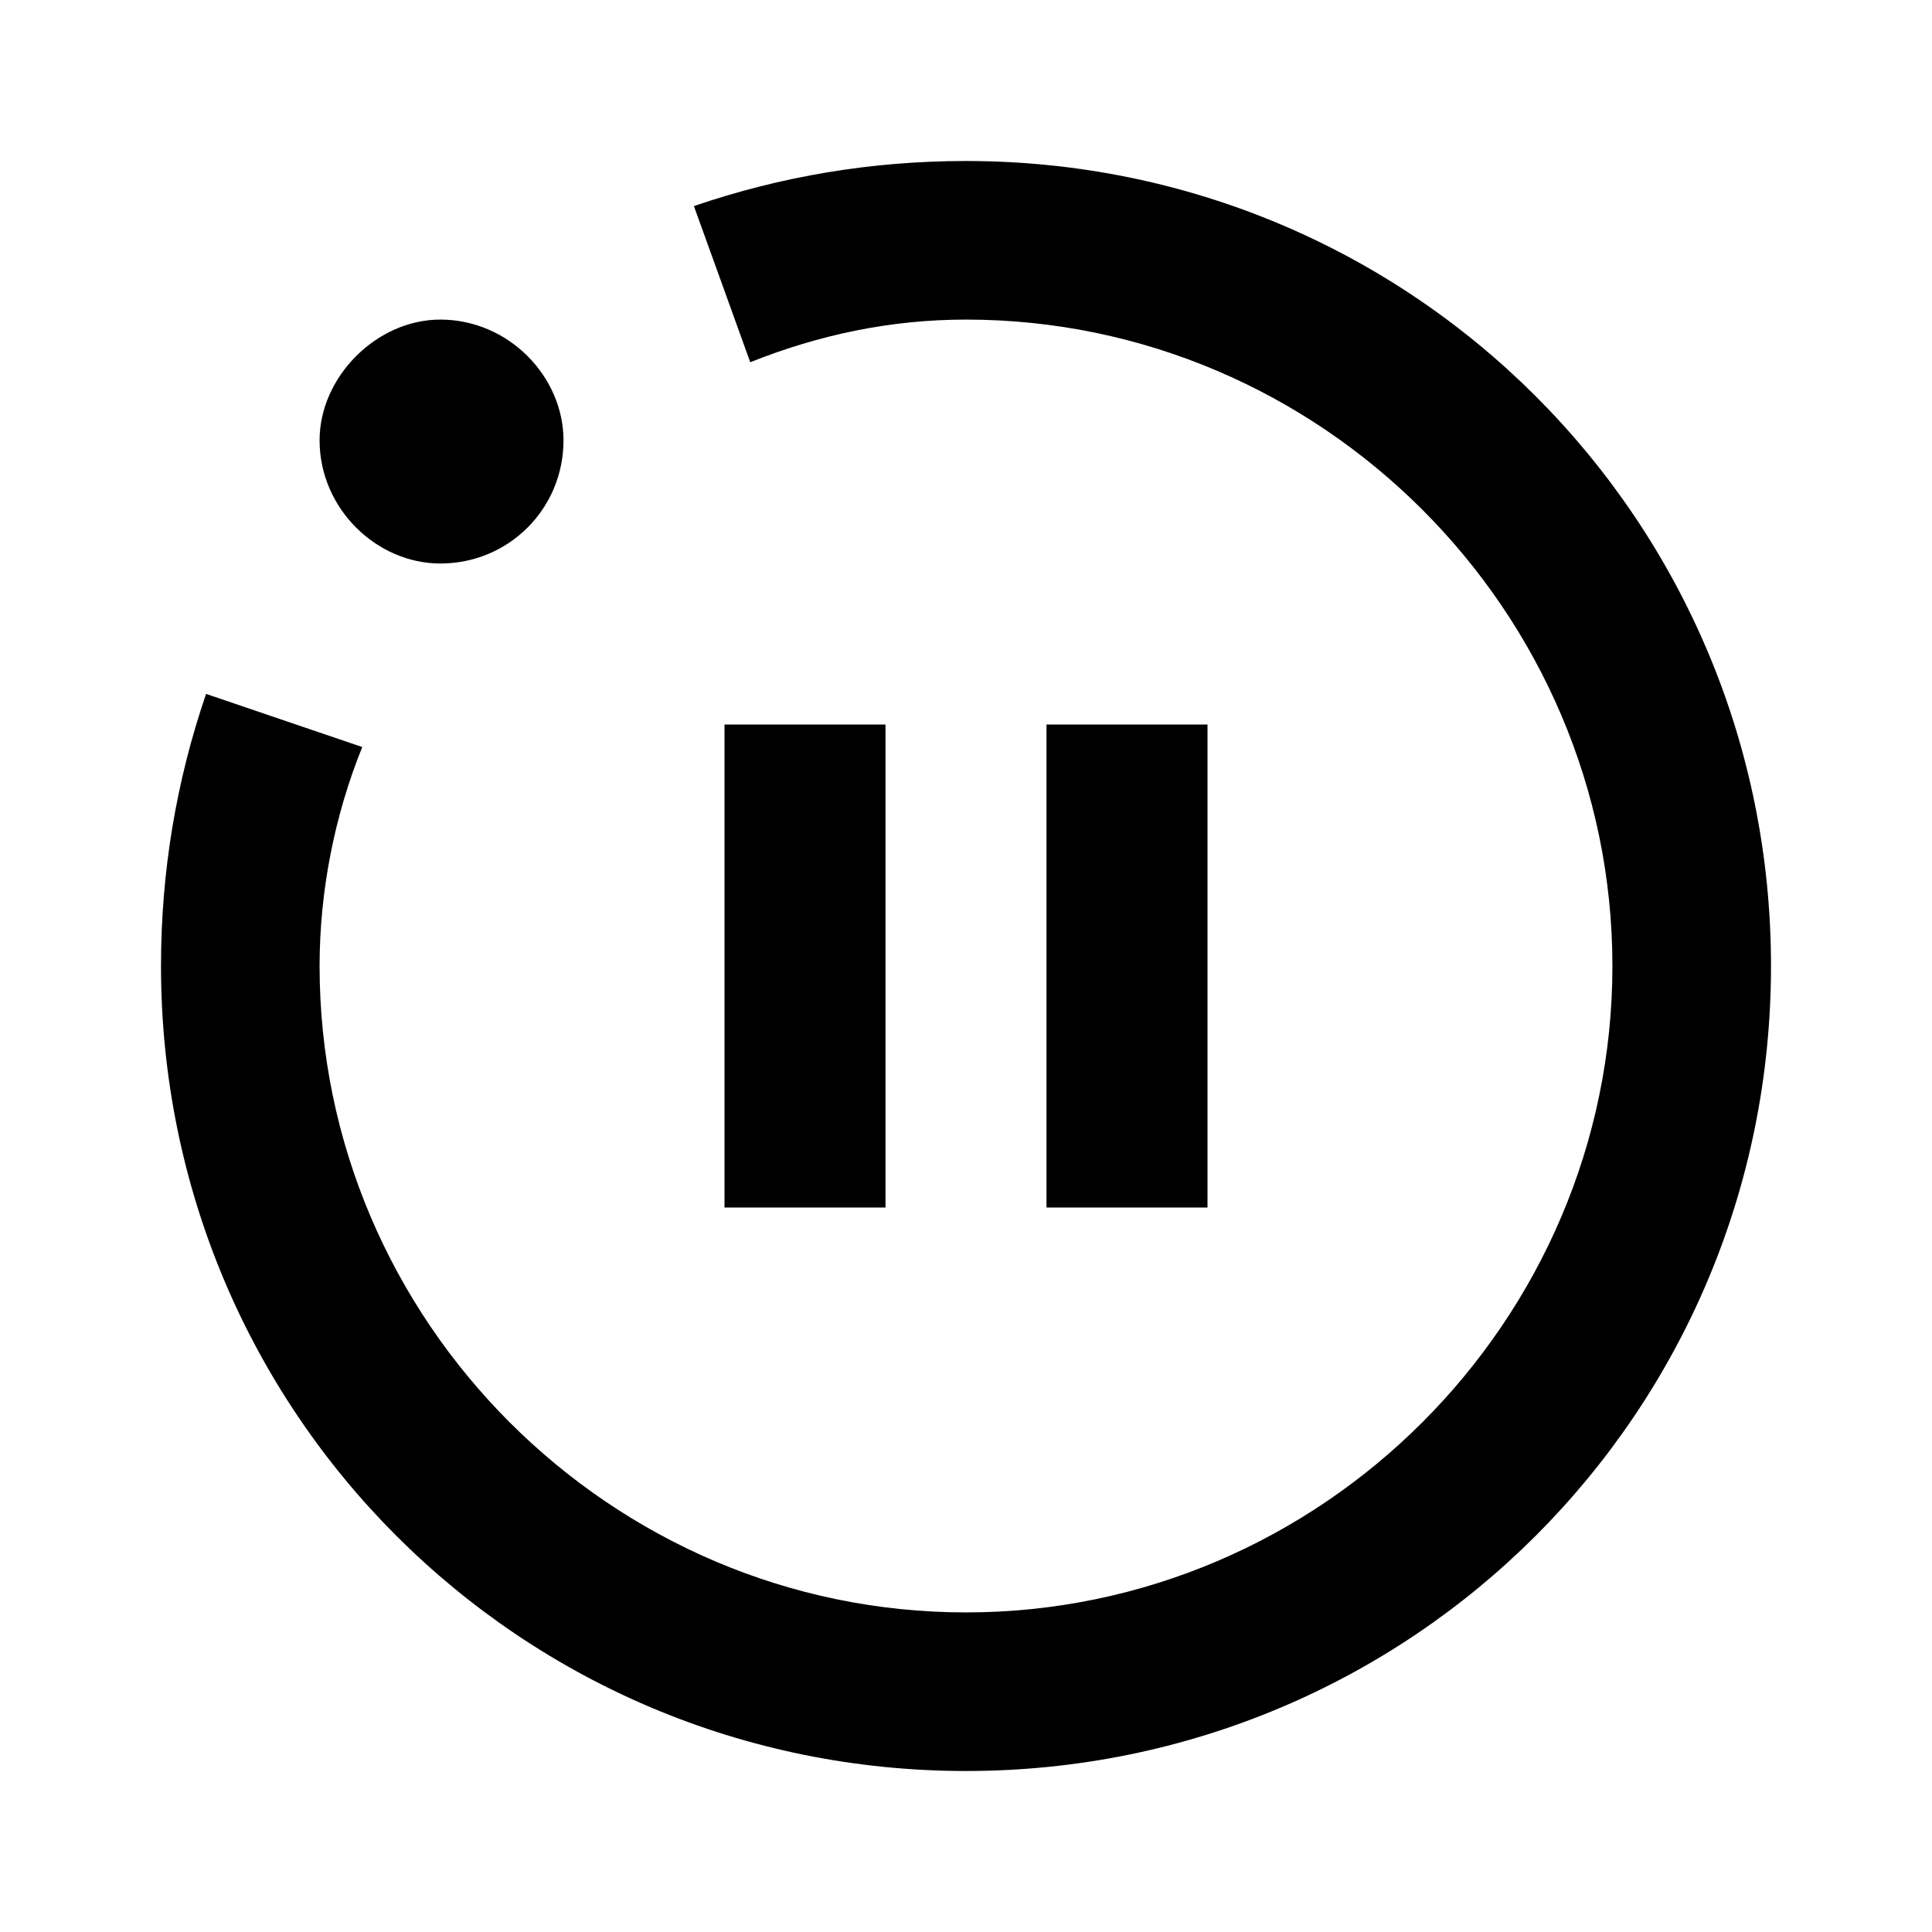
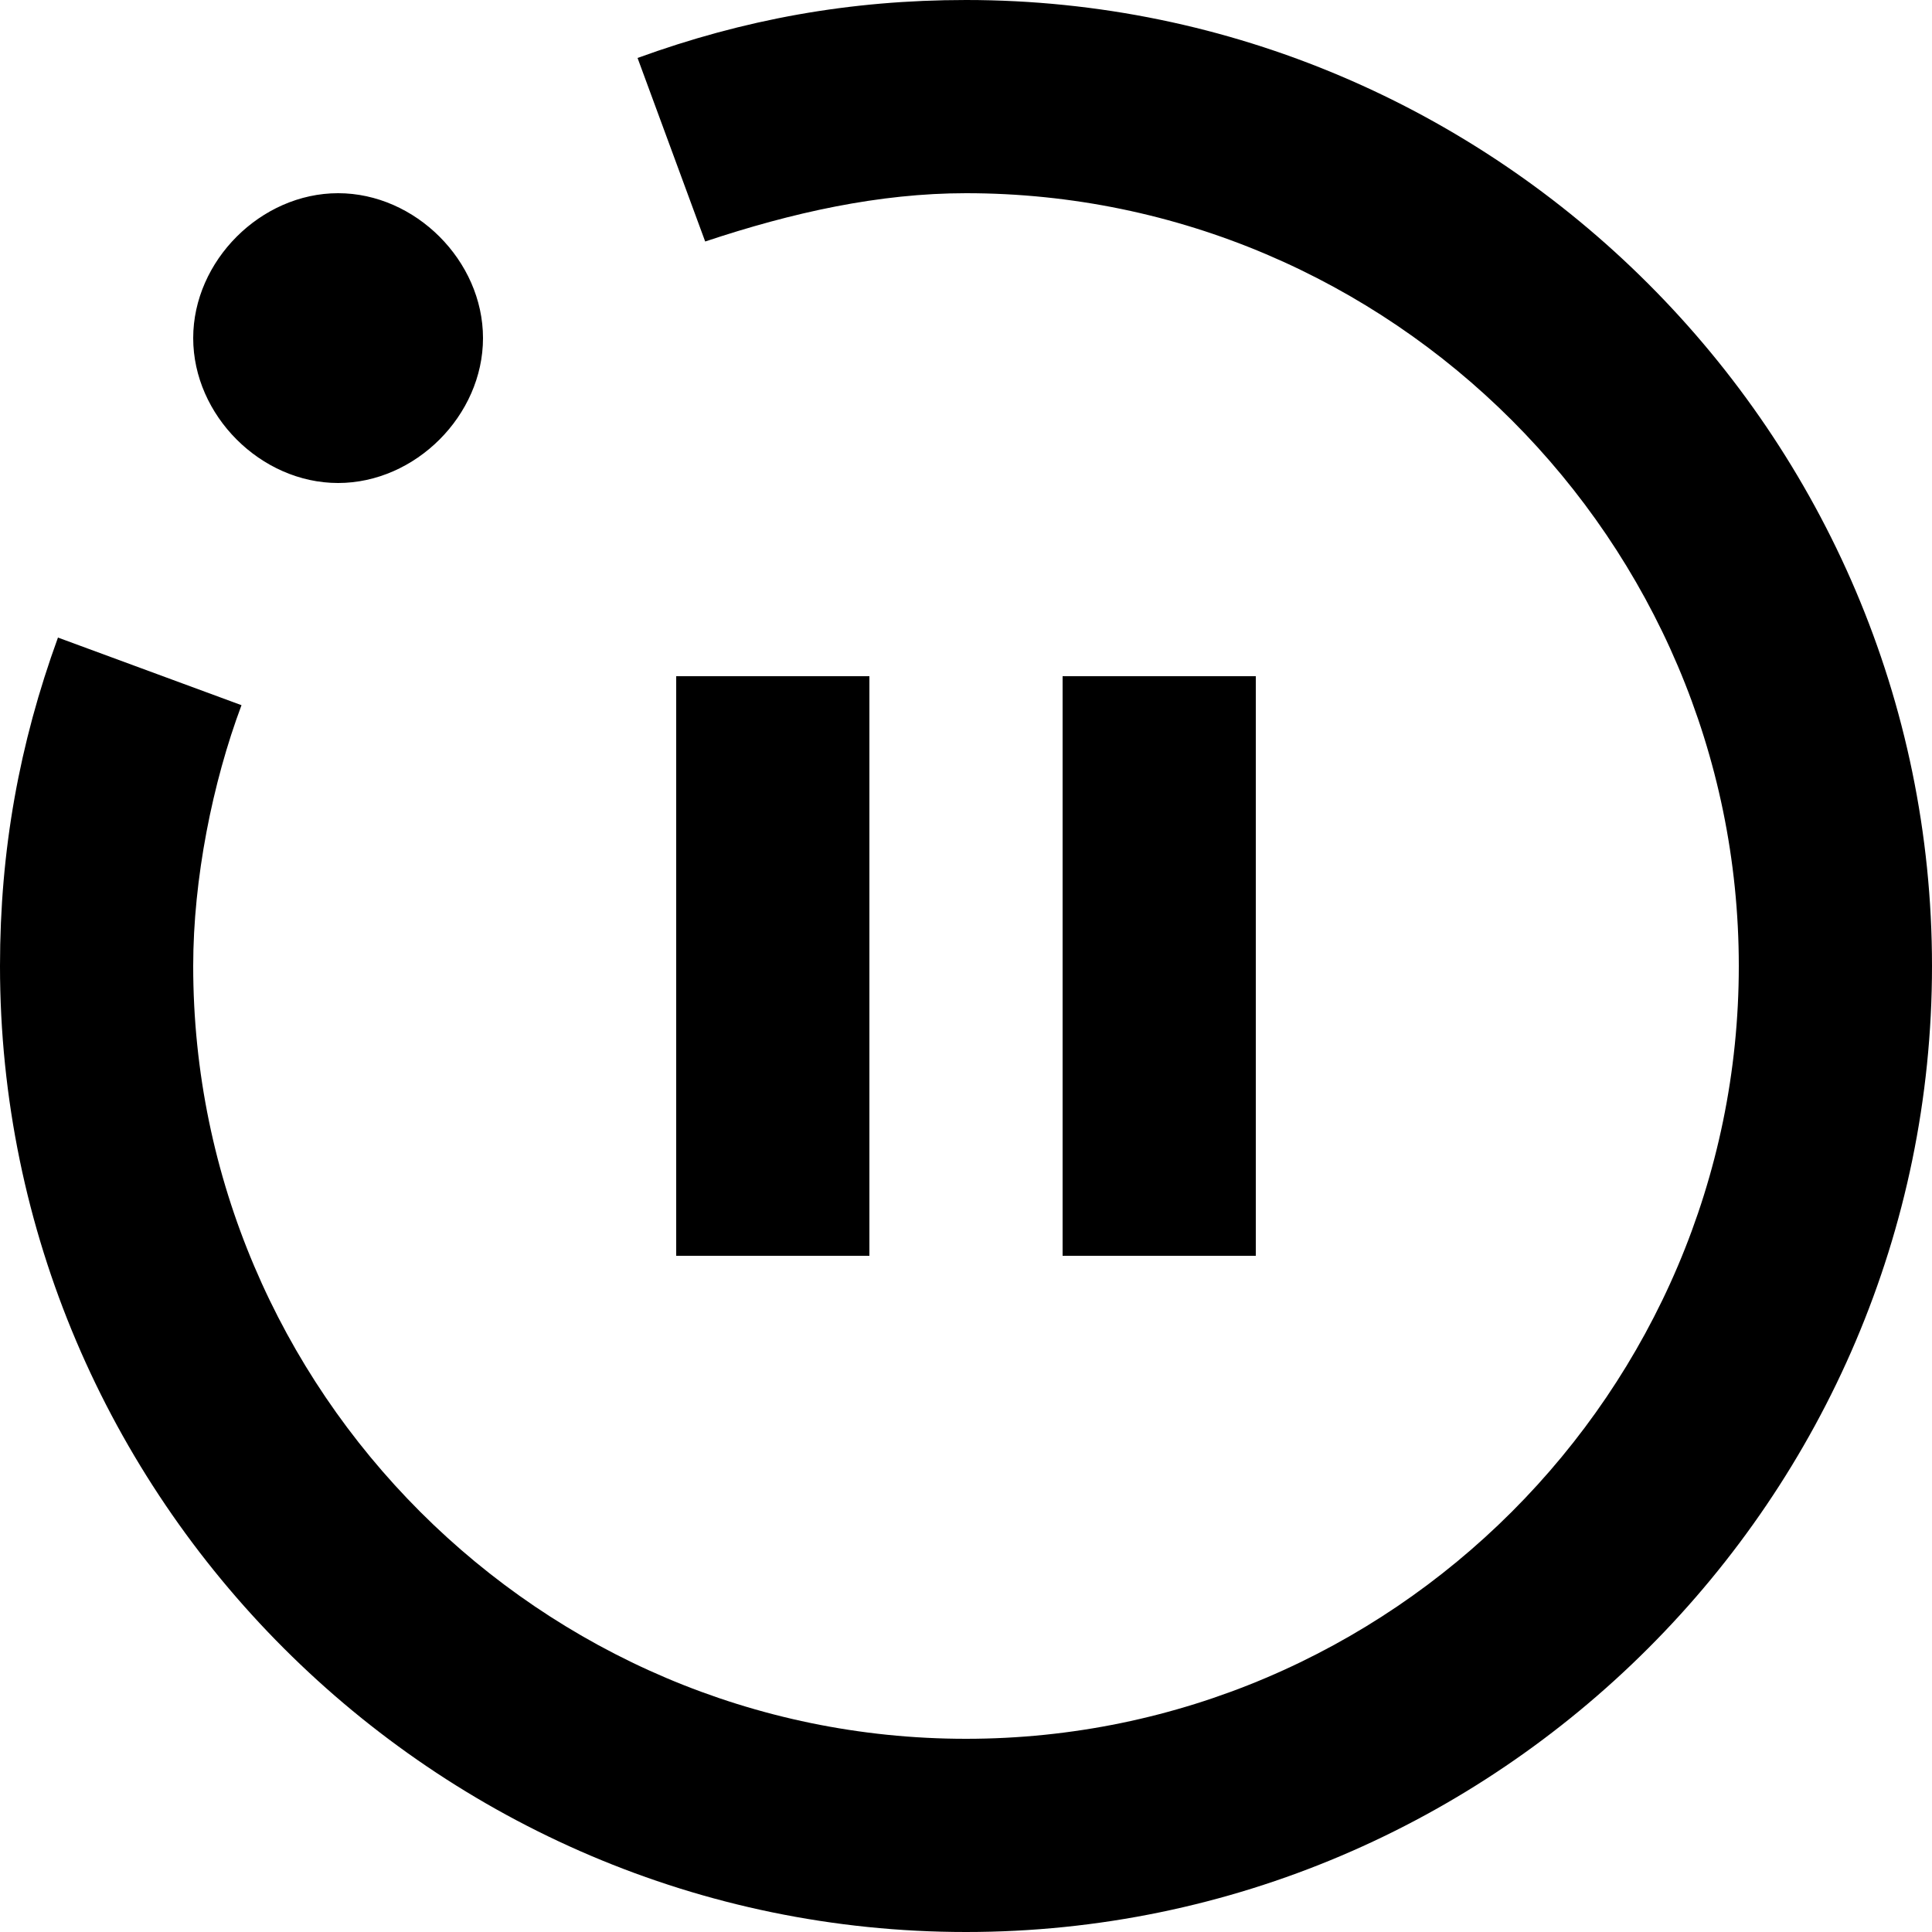
- <svg xmlns="http://www.w3.org/2000/svg" version="1.1" width="24" height="24" viewBox="0 0 24 24">
-   <path d="M22 12C22 6.46 17.54 2 12 2C10.83 2 9.7 2.19 8.62 2.56L9.32 4.5C10.17 4.16 11.06 3.97 12 3.97C16.41 3.97 20.03 7.59 20.03 12C20.03 16.41 16.41 20.03 12 20.03C7.59 20.03 3.97 16.41 3.97 12C3.97 11.06 4.16 10.12 4.5 9.28L2.56 8.62C2.19 9.7 2 10.83 2 12C2 17.54 6.46 22 12 22C17.54 22 22 17.54 22 12M5.47 7C4.68 7 3.97 6.32 3.97 5.47C3.97 4.68 4.68 3.97 5.47 3.97C6.32 3.97 7 4.68 7 5.47C7 6.32 6.32 7 5.47 7M9 9H11V15H9M13 9H15V15H13" />
+ <svg xmlns="http://www.w3.org/2000/svg" version="1.1" id="Layer_1" x="0px" y="0px" viewBox="0 0 20 20" style="enable-background:new 0 0 20 20;" xml:space="preserve">
+   <path d="M20,10c0-5.5-4.5-10-10-10C8.8,0,7.7,0.2,6.6,0.6l0.7,1.9C8.2,2.2,9.1,2,10,2c4.4,0,8,3.6,8,8s-3.6,8-8,8s-8-3.6-8-8  c0-0.9,0.2-1.9,0.5-2.7L0.6,6.6C0.2,7.7,0,8.8,0,10c0,5.5,4.5,10,10,10S20,15.5,20,10 M3.5,5C2.7,5,2,4.3,2,3.5C2,2.7,2.7,2,3.5,2  C4.3,2,5,2.7,5,3.5C5,4.3,4.3,5,3.5,5 M7,7h2v6H7 M11,7h2v6h-2" />
</svg>
